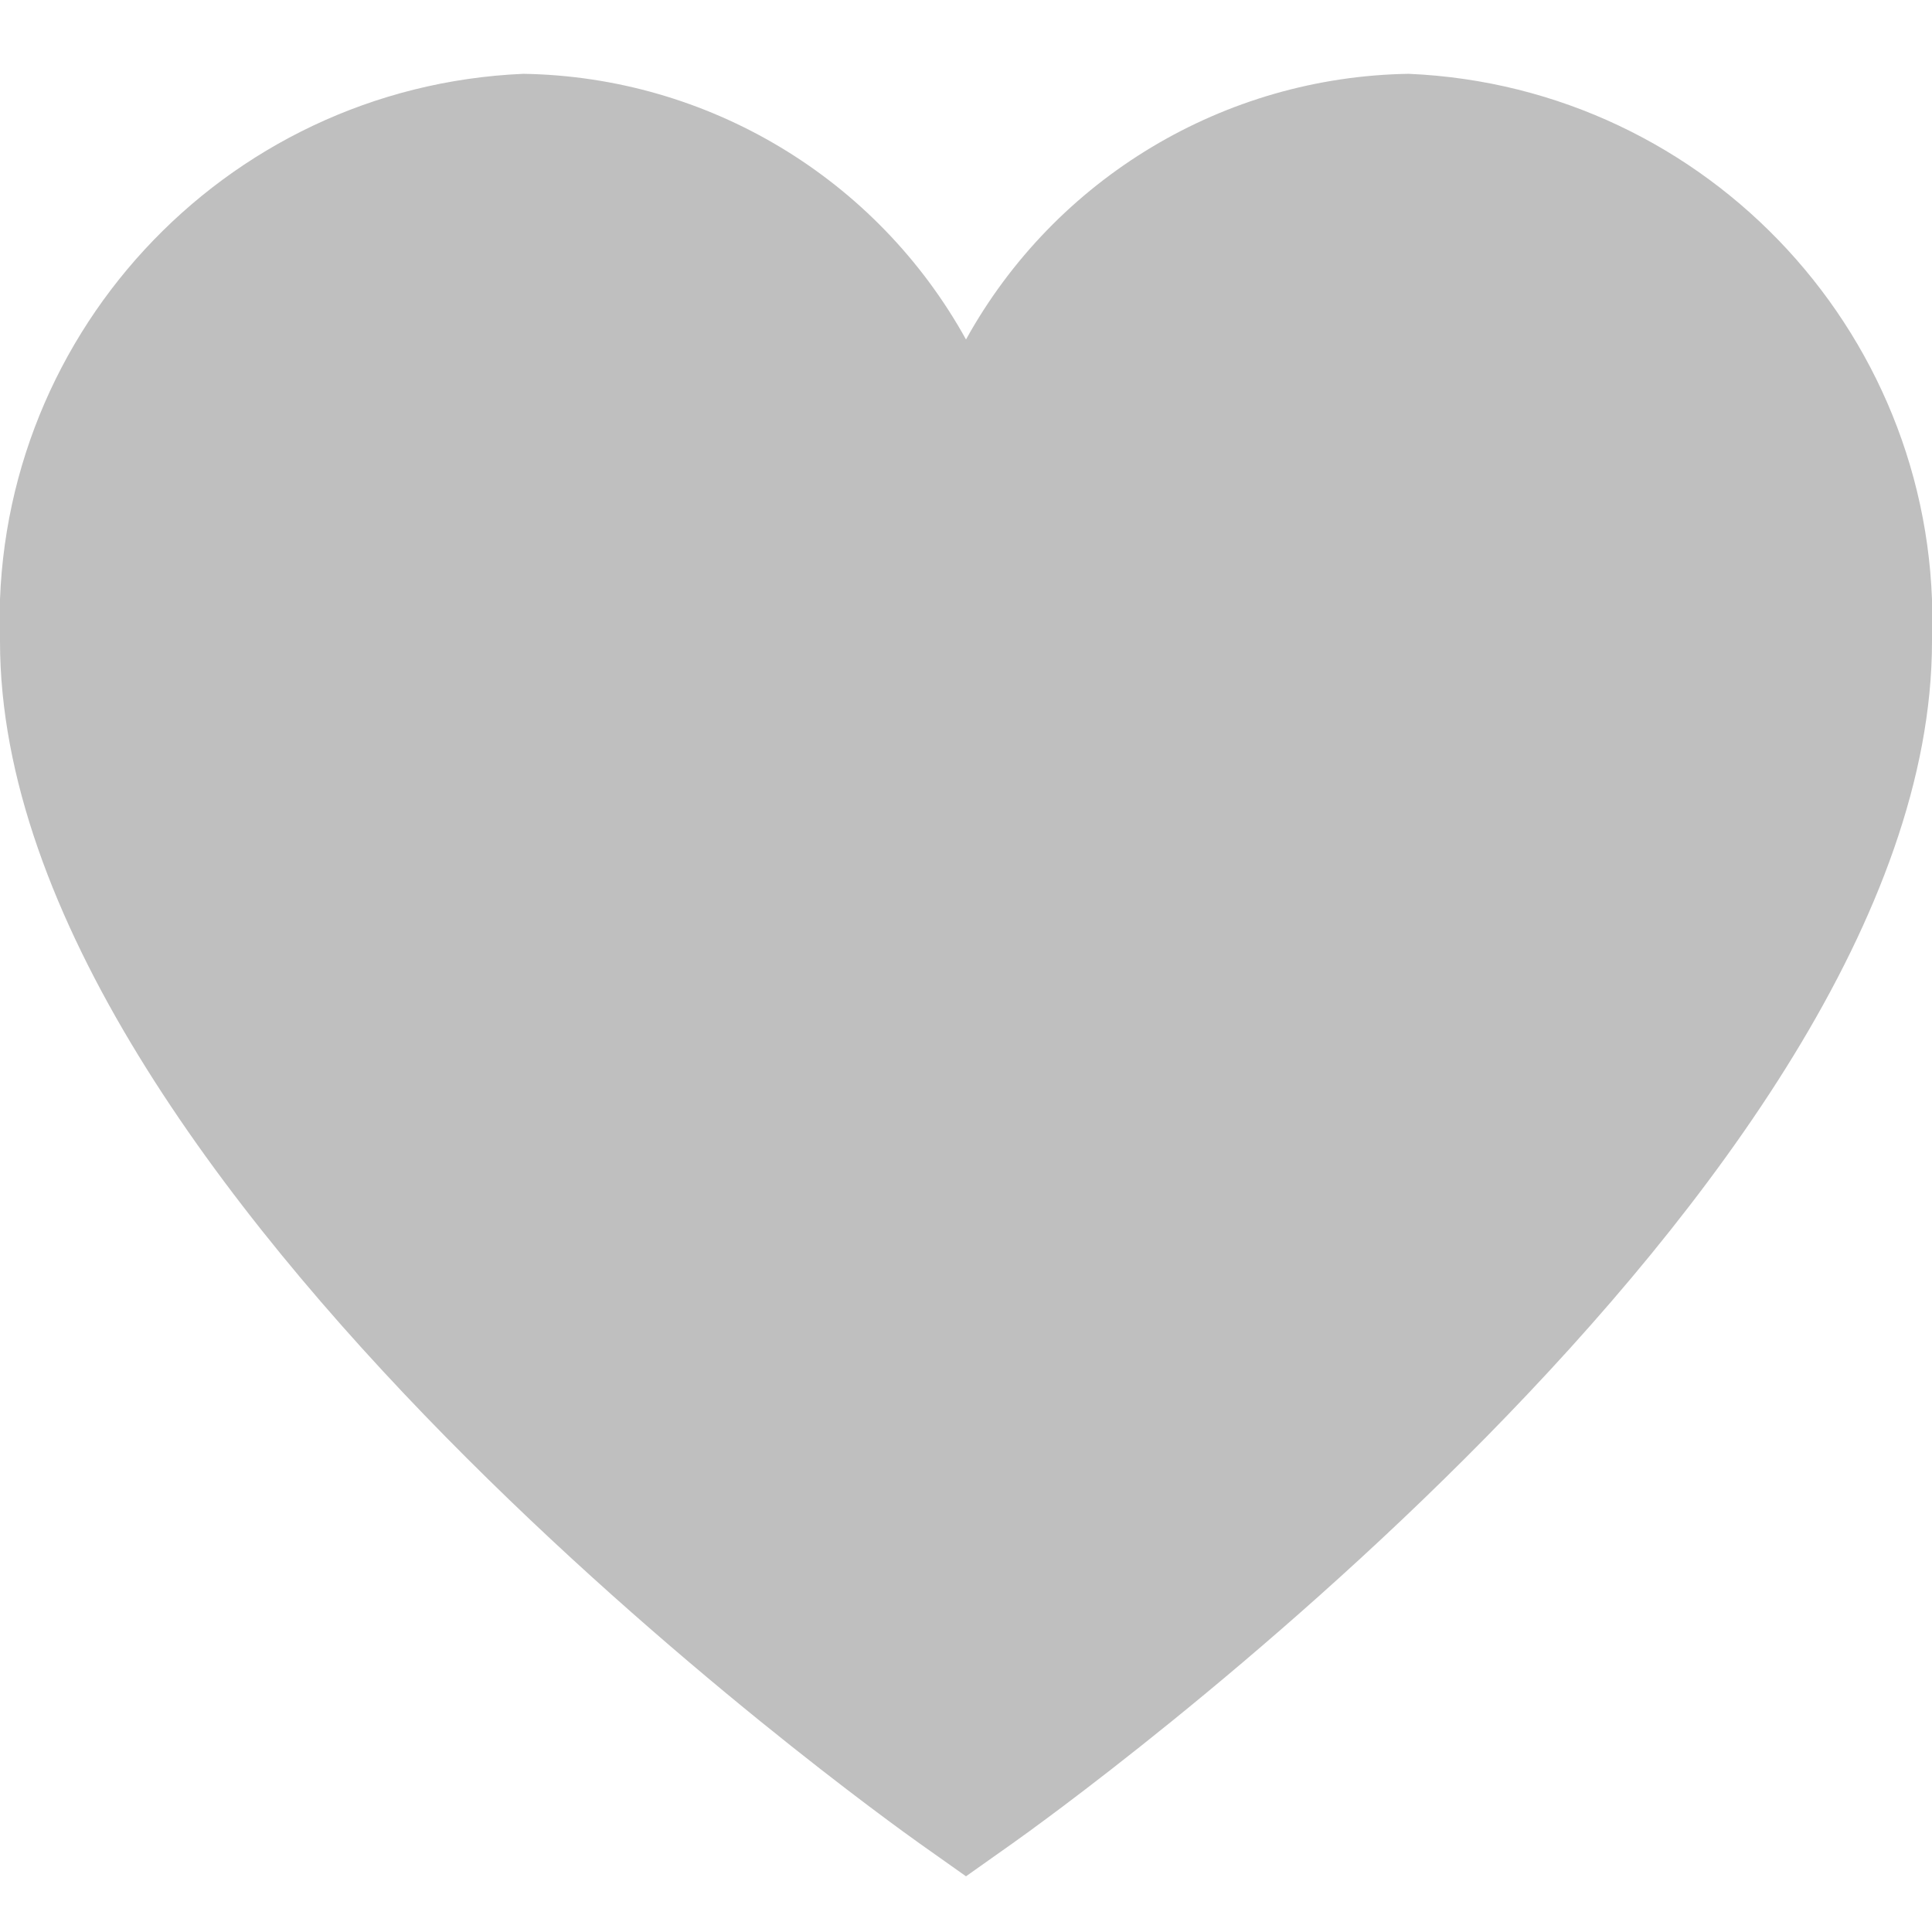
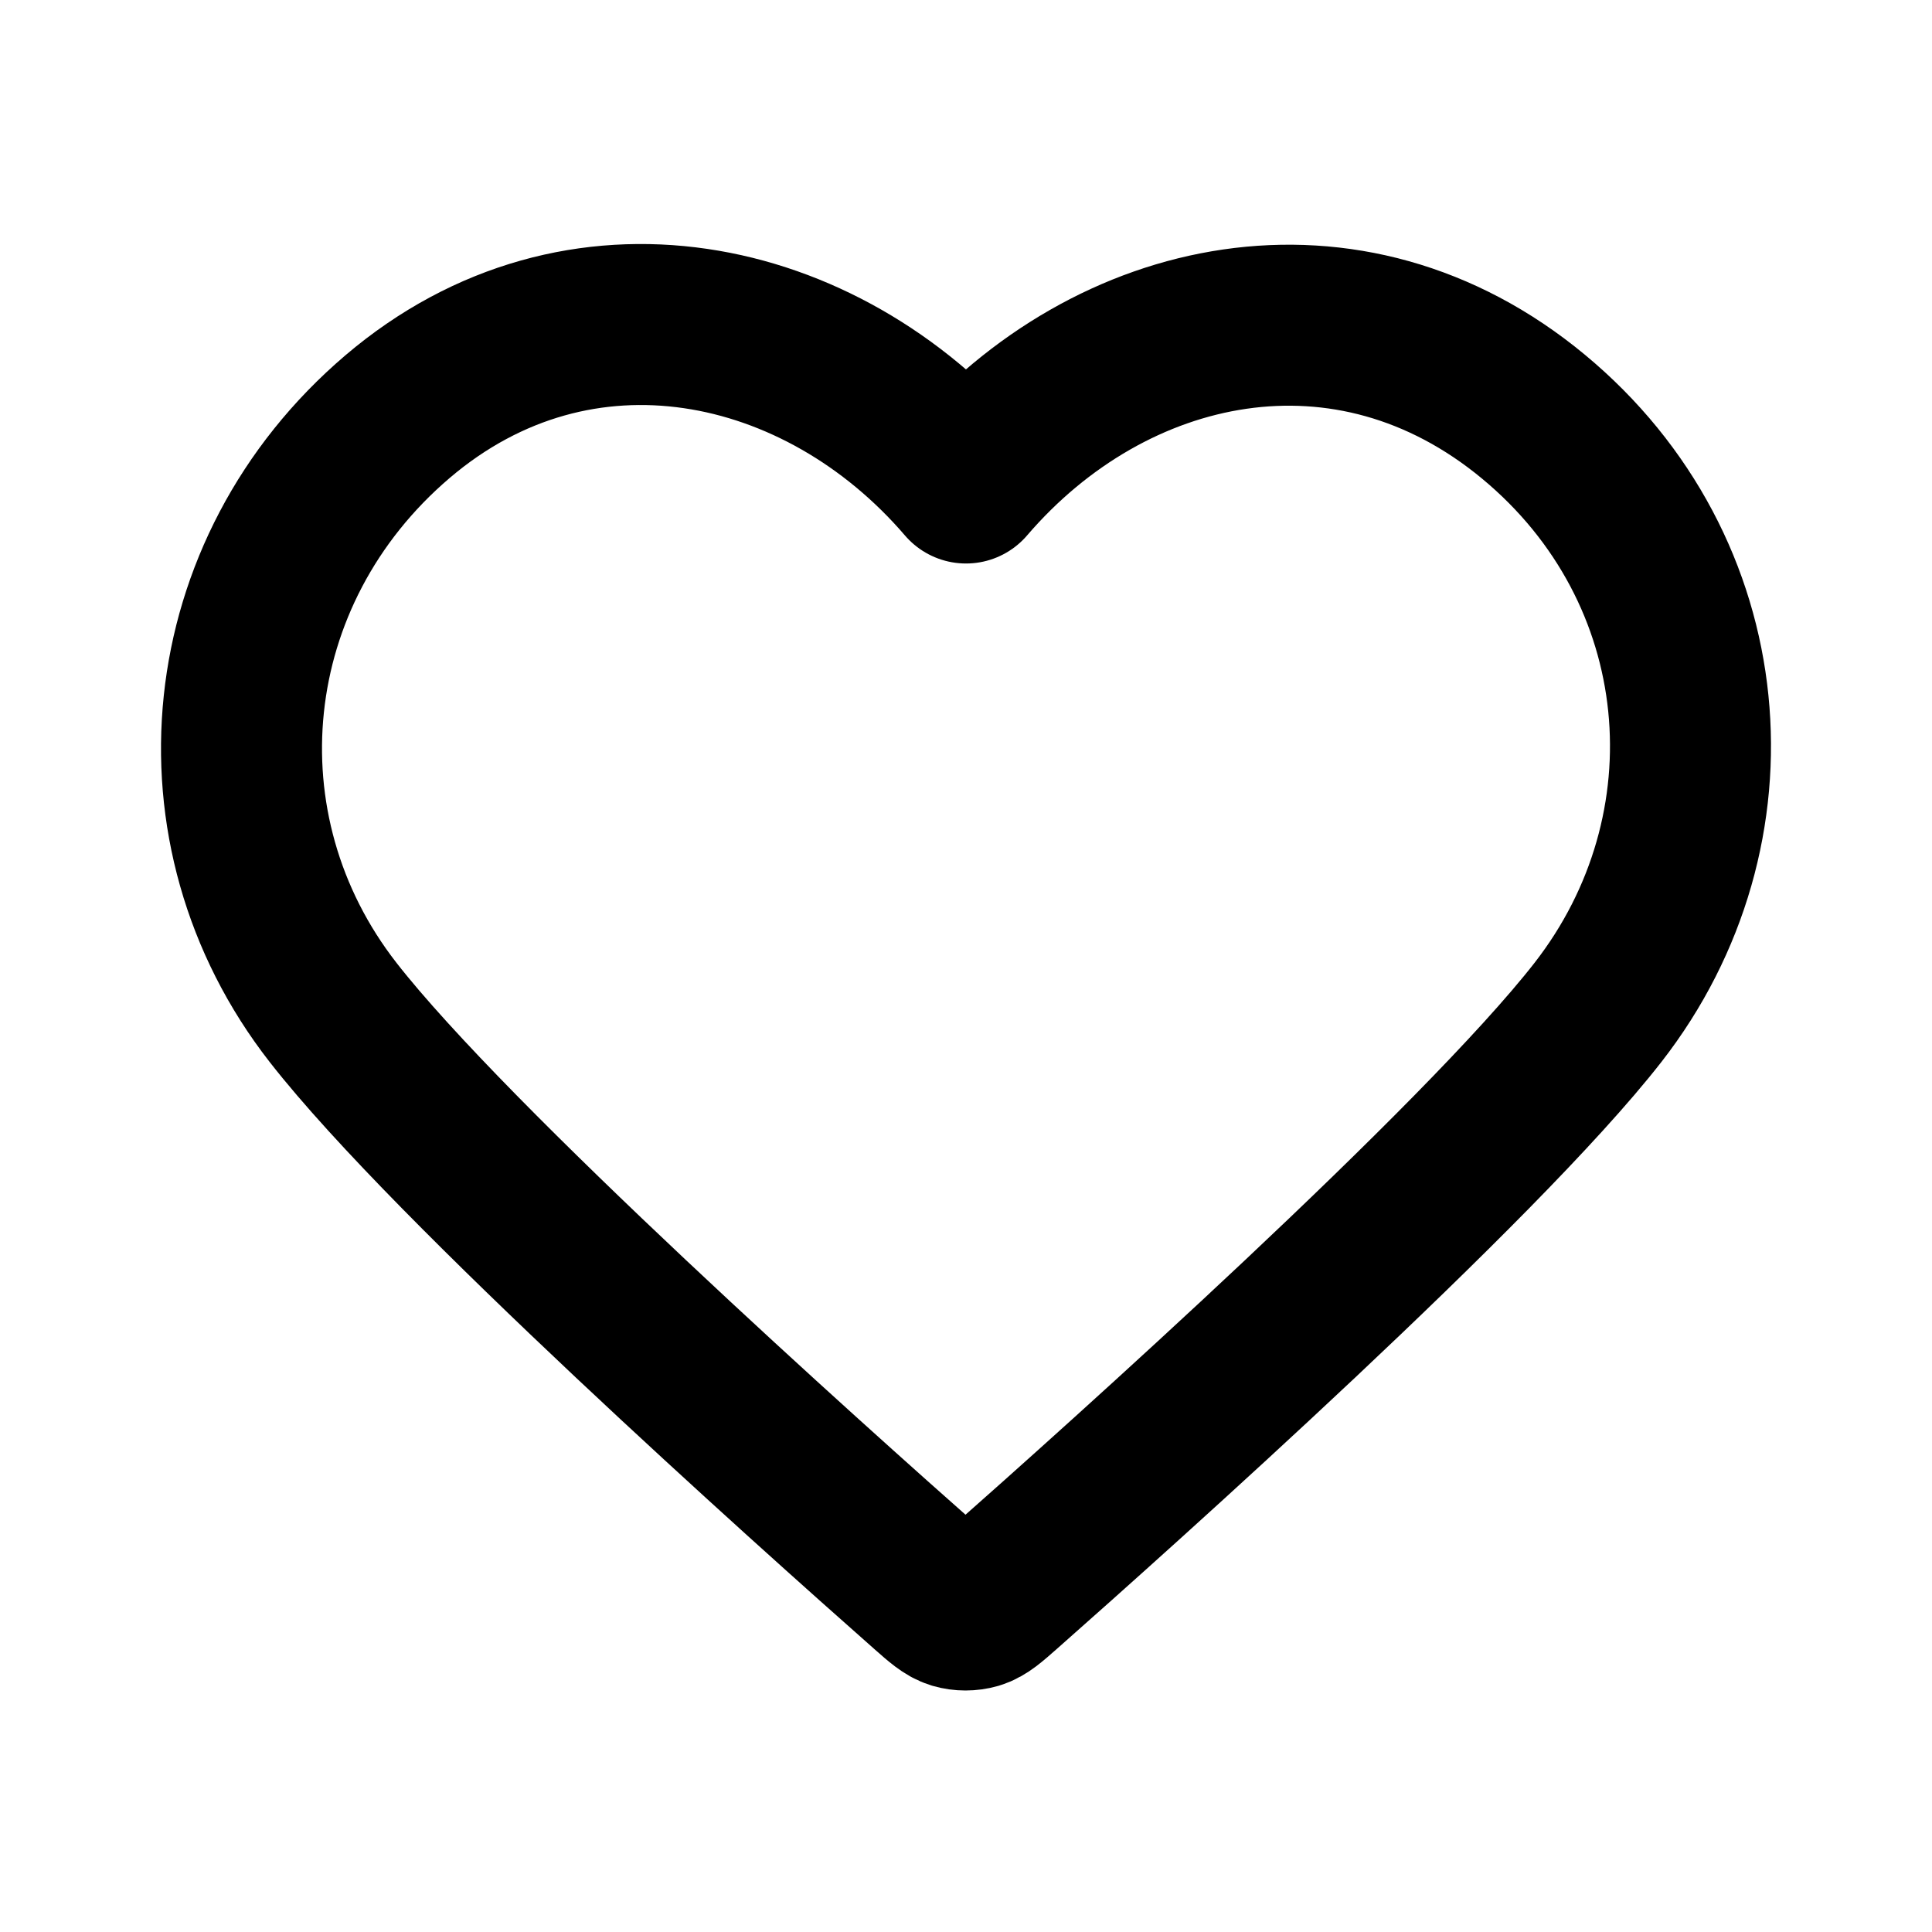
- <svg xmlns="http://www.w3.org/2000/svg" fill="#00000040" id="Layer_1" data-name="Layer 1" viewBox="0 0 24 24">
-   <path d="M17.5.917a6.4,6.4,0,0,0-5.5,3.3A6.4,6.4,0,0,0,6.5.917,6.8,6.8,0,0,0,0,7.967c0,6.775,10.956,14.6,11.422,14.932l.578.409.578-.409C13.044,22.569,24,14.742,24,7.967A6.8,6.8,0,0,0,17.5.917Z" />
+ <svg xmlns="http://www.w3.org/2000/svg" viewBox="0 0 24 24" fill="none">
+   <path fill-rule="evenodd" clip-rule="evenodd" d="M12 6C10.201 3.903 7.194 3.255 4.939 5.175C2.685 7.096 2.367 10.306 4.138 12.577C5.61 14.465 10.065 18.448 11.525 19.737C11.688 19.881 11.77 19.953 11.865 19.982C11.948 20.006 12.039 20.006 12.123 19.982C12.218 19.953 12.299 19.881 12.463 19.737C13.923 18.448 18.378 14.465 19.85 12.577C21.62 10.306 21.342 7.075 19.048 5.175C16.755 3.275 13.799 3.903 12 6Z" stroke="#000000" stroke-width="2" stroke-linecap="round" stroke-linejoin="round" />
</svg>
